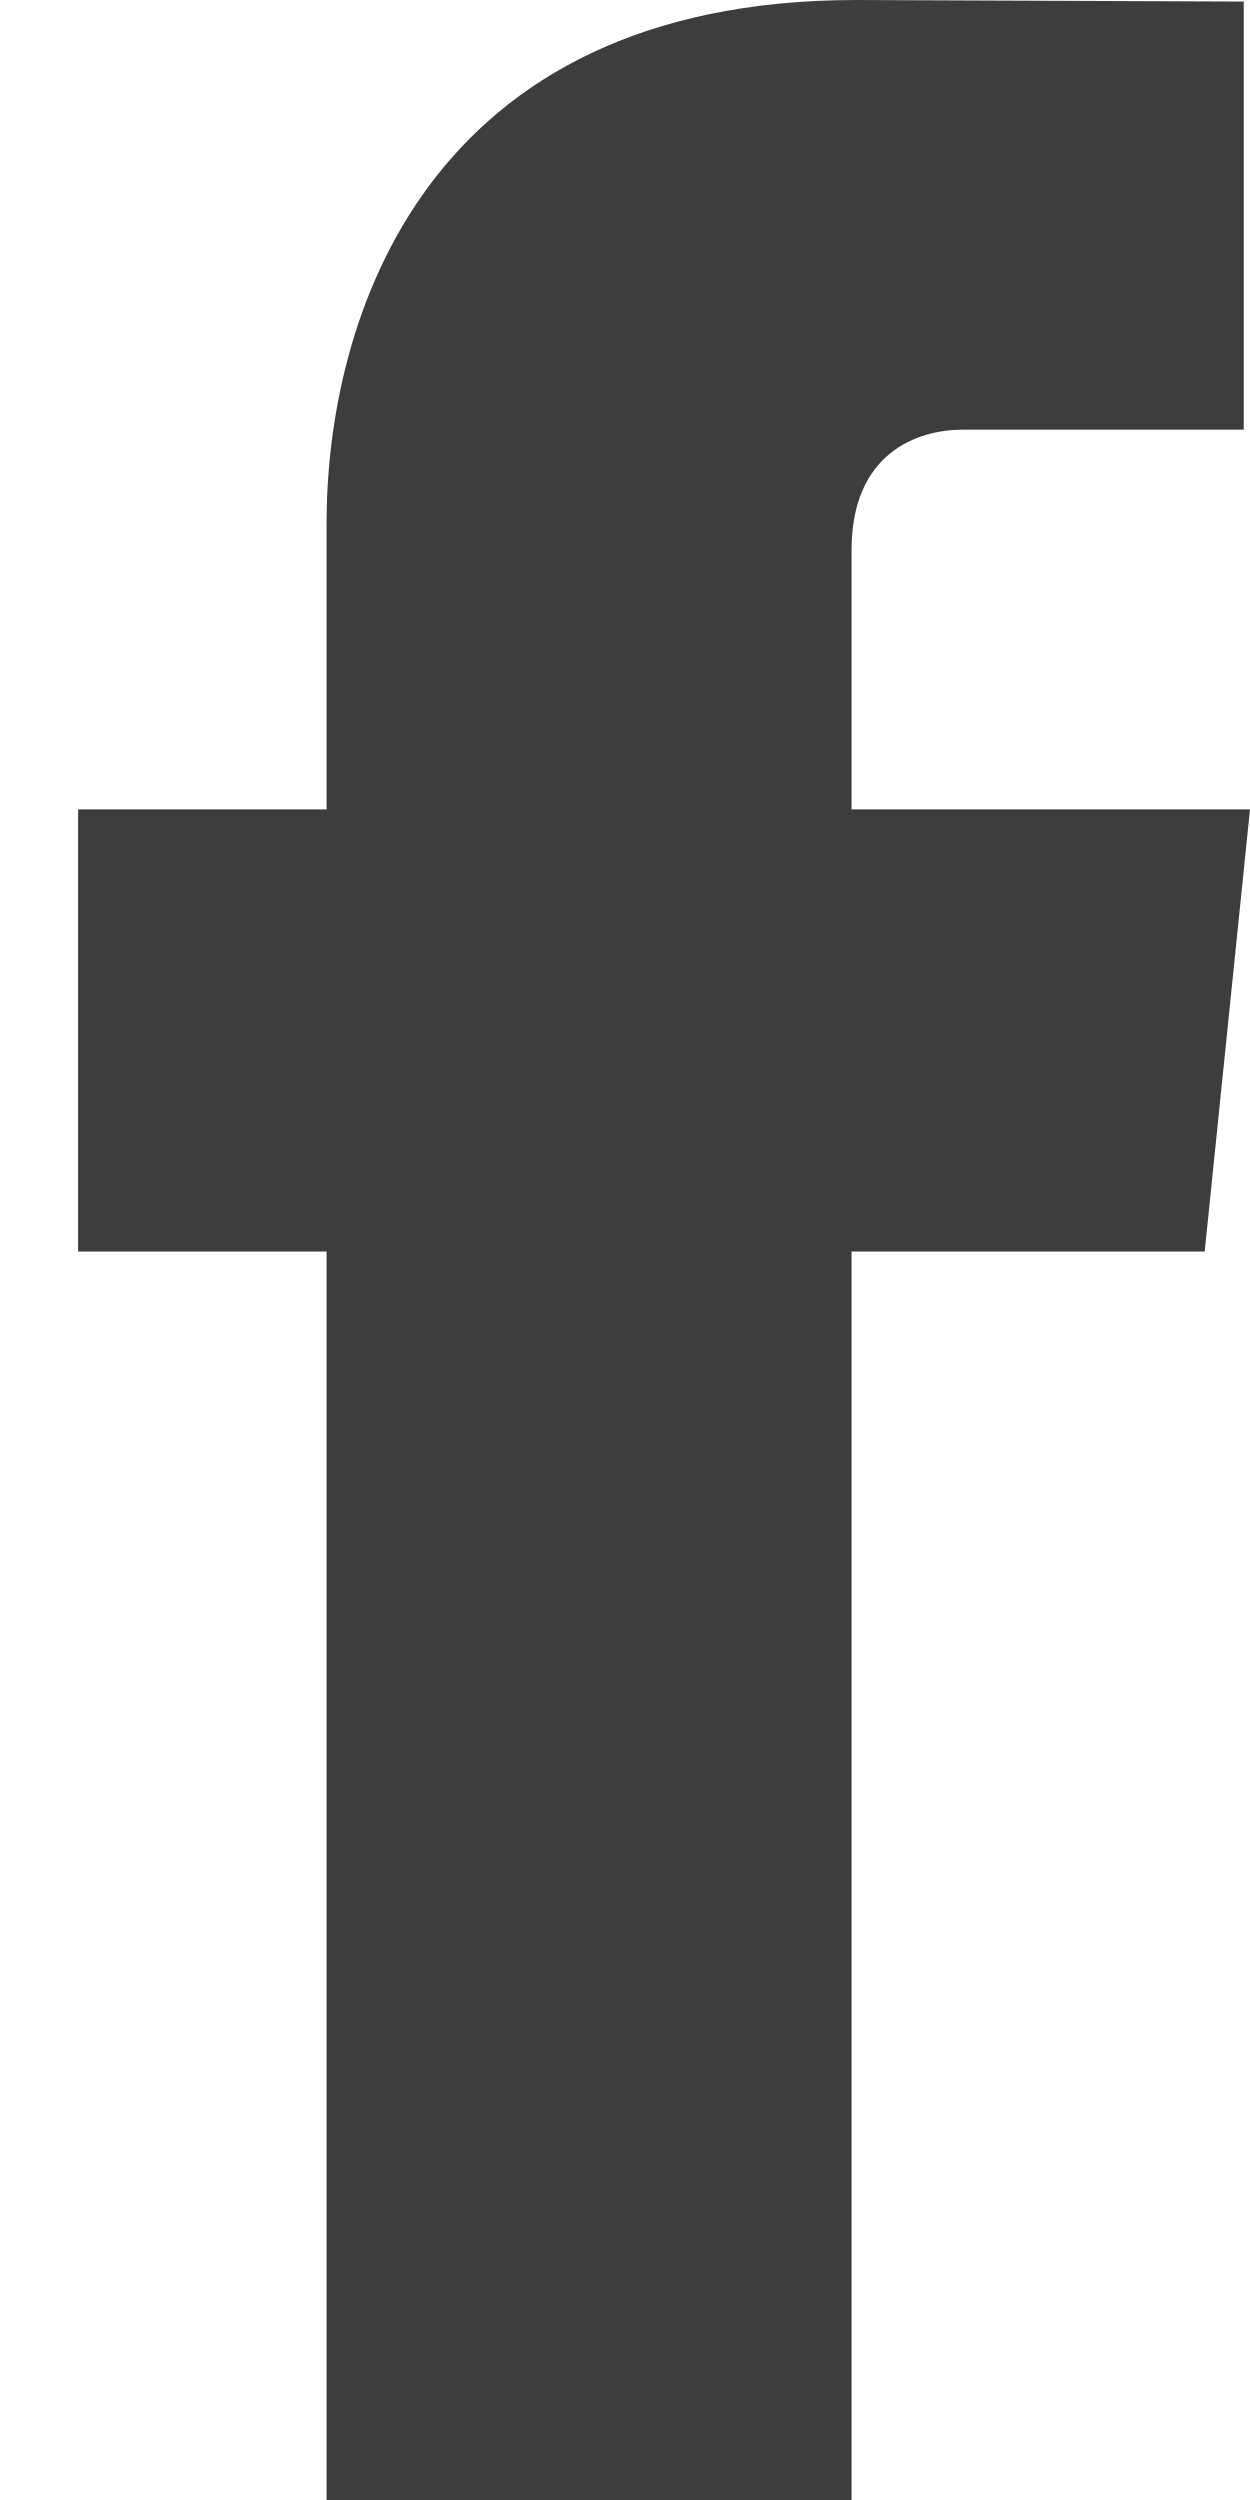
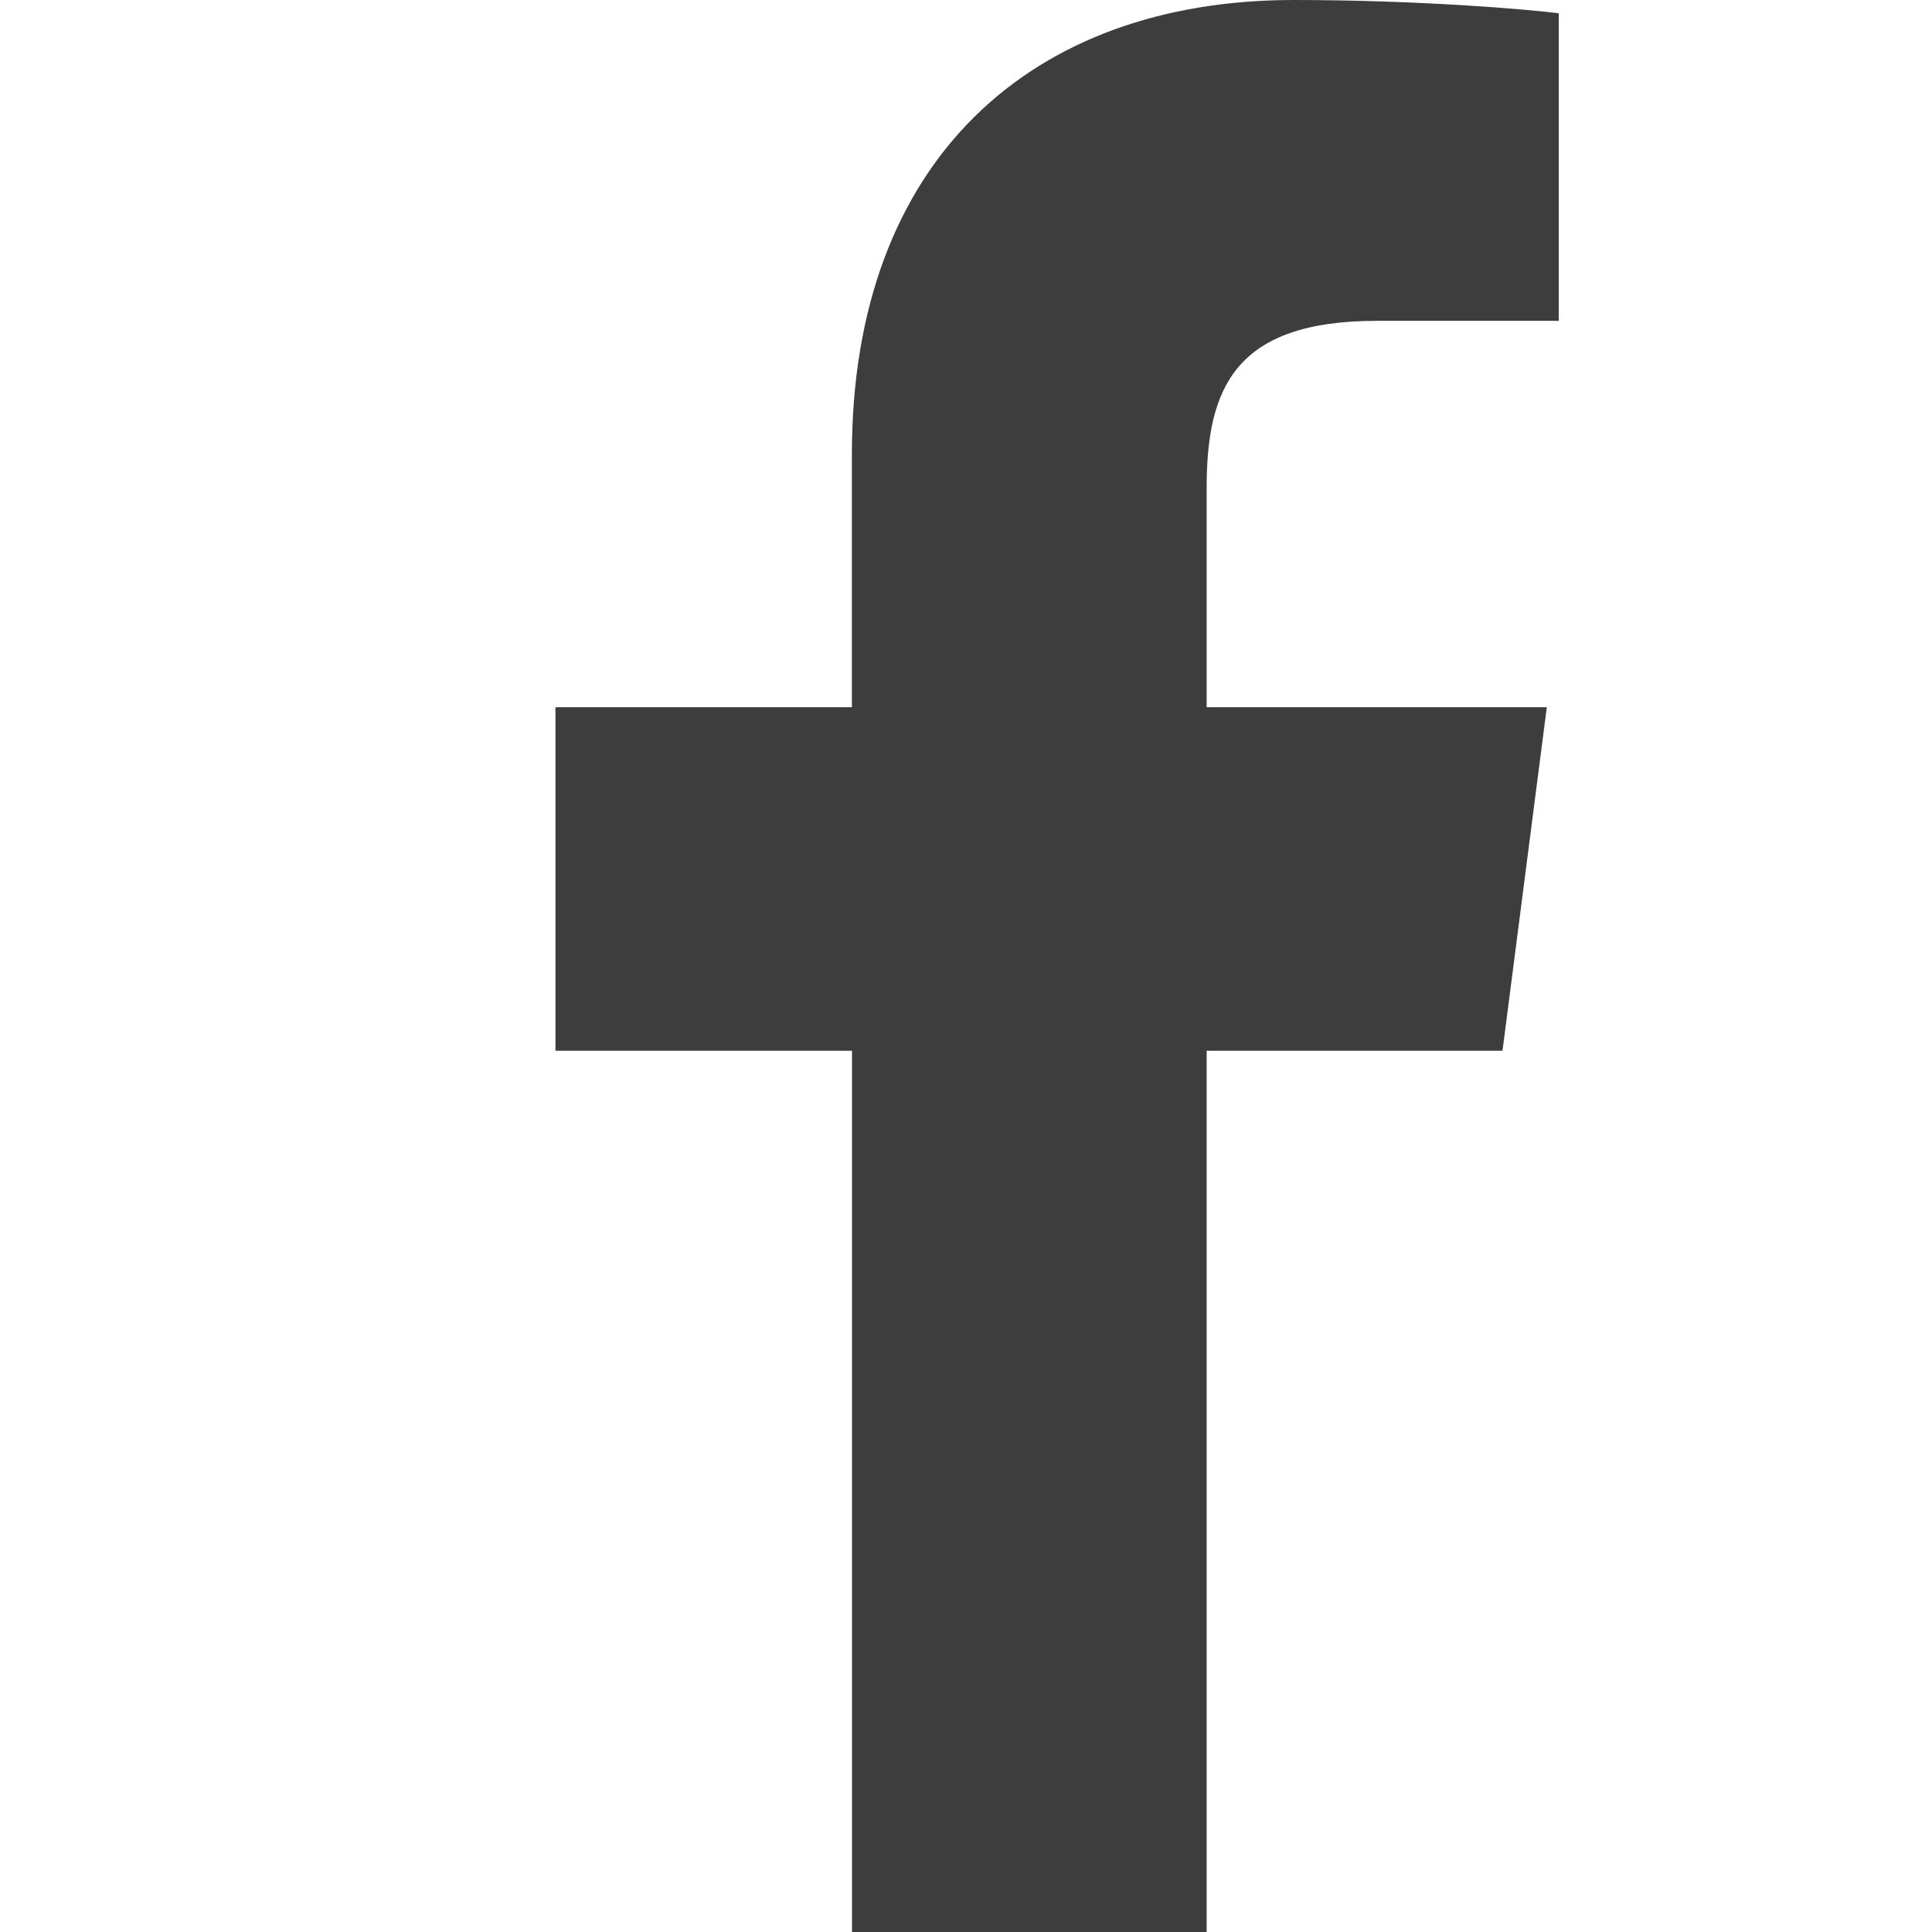
- <svg xmlns="http://www.w3.org/2000/svg" width="8" height="16" viewBox="0 0 8 16">
-   <path d="M5.45 5.18V3.52c0-.62.42-.77.71-.77h1.8V.01L5.48 0C2.72 0 2.09 2.04 2.09 3.35v1.83H.5v2.83h1.59V16h3.36V8.01h2.26L8 5.18H5.45z" fill="#3D3D3D" fill-rule="evenodd" />
+ <svg xmlns="http://www.w3.org/2000/svg" width="16" height="16" viewBox="0 0 16 16">
+   <path d="M9.993 16V8.702h2.45l.367-2.845H9.993V4.04c0-.822.23-1.383 1.41-1.383h1.506V.11C12.65.077 11.754 0 10.713 0c-2.17 0-3.658 1.325-3.658 3.76v2.097H4.6v2.845h2.456V16h2.937z" fill="#3D3D3D" fill-rule="evenodd" />
</svg>
